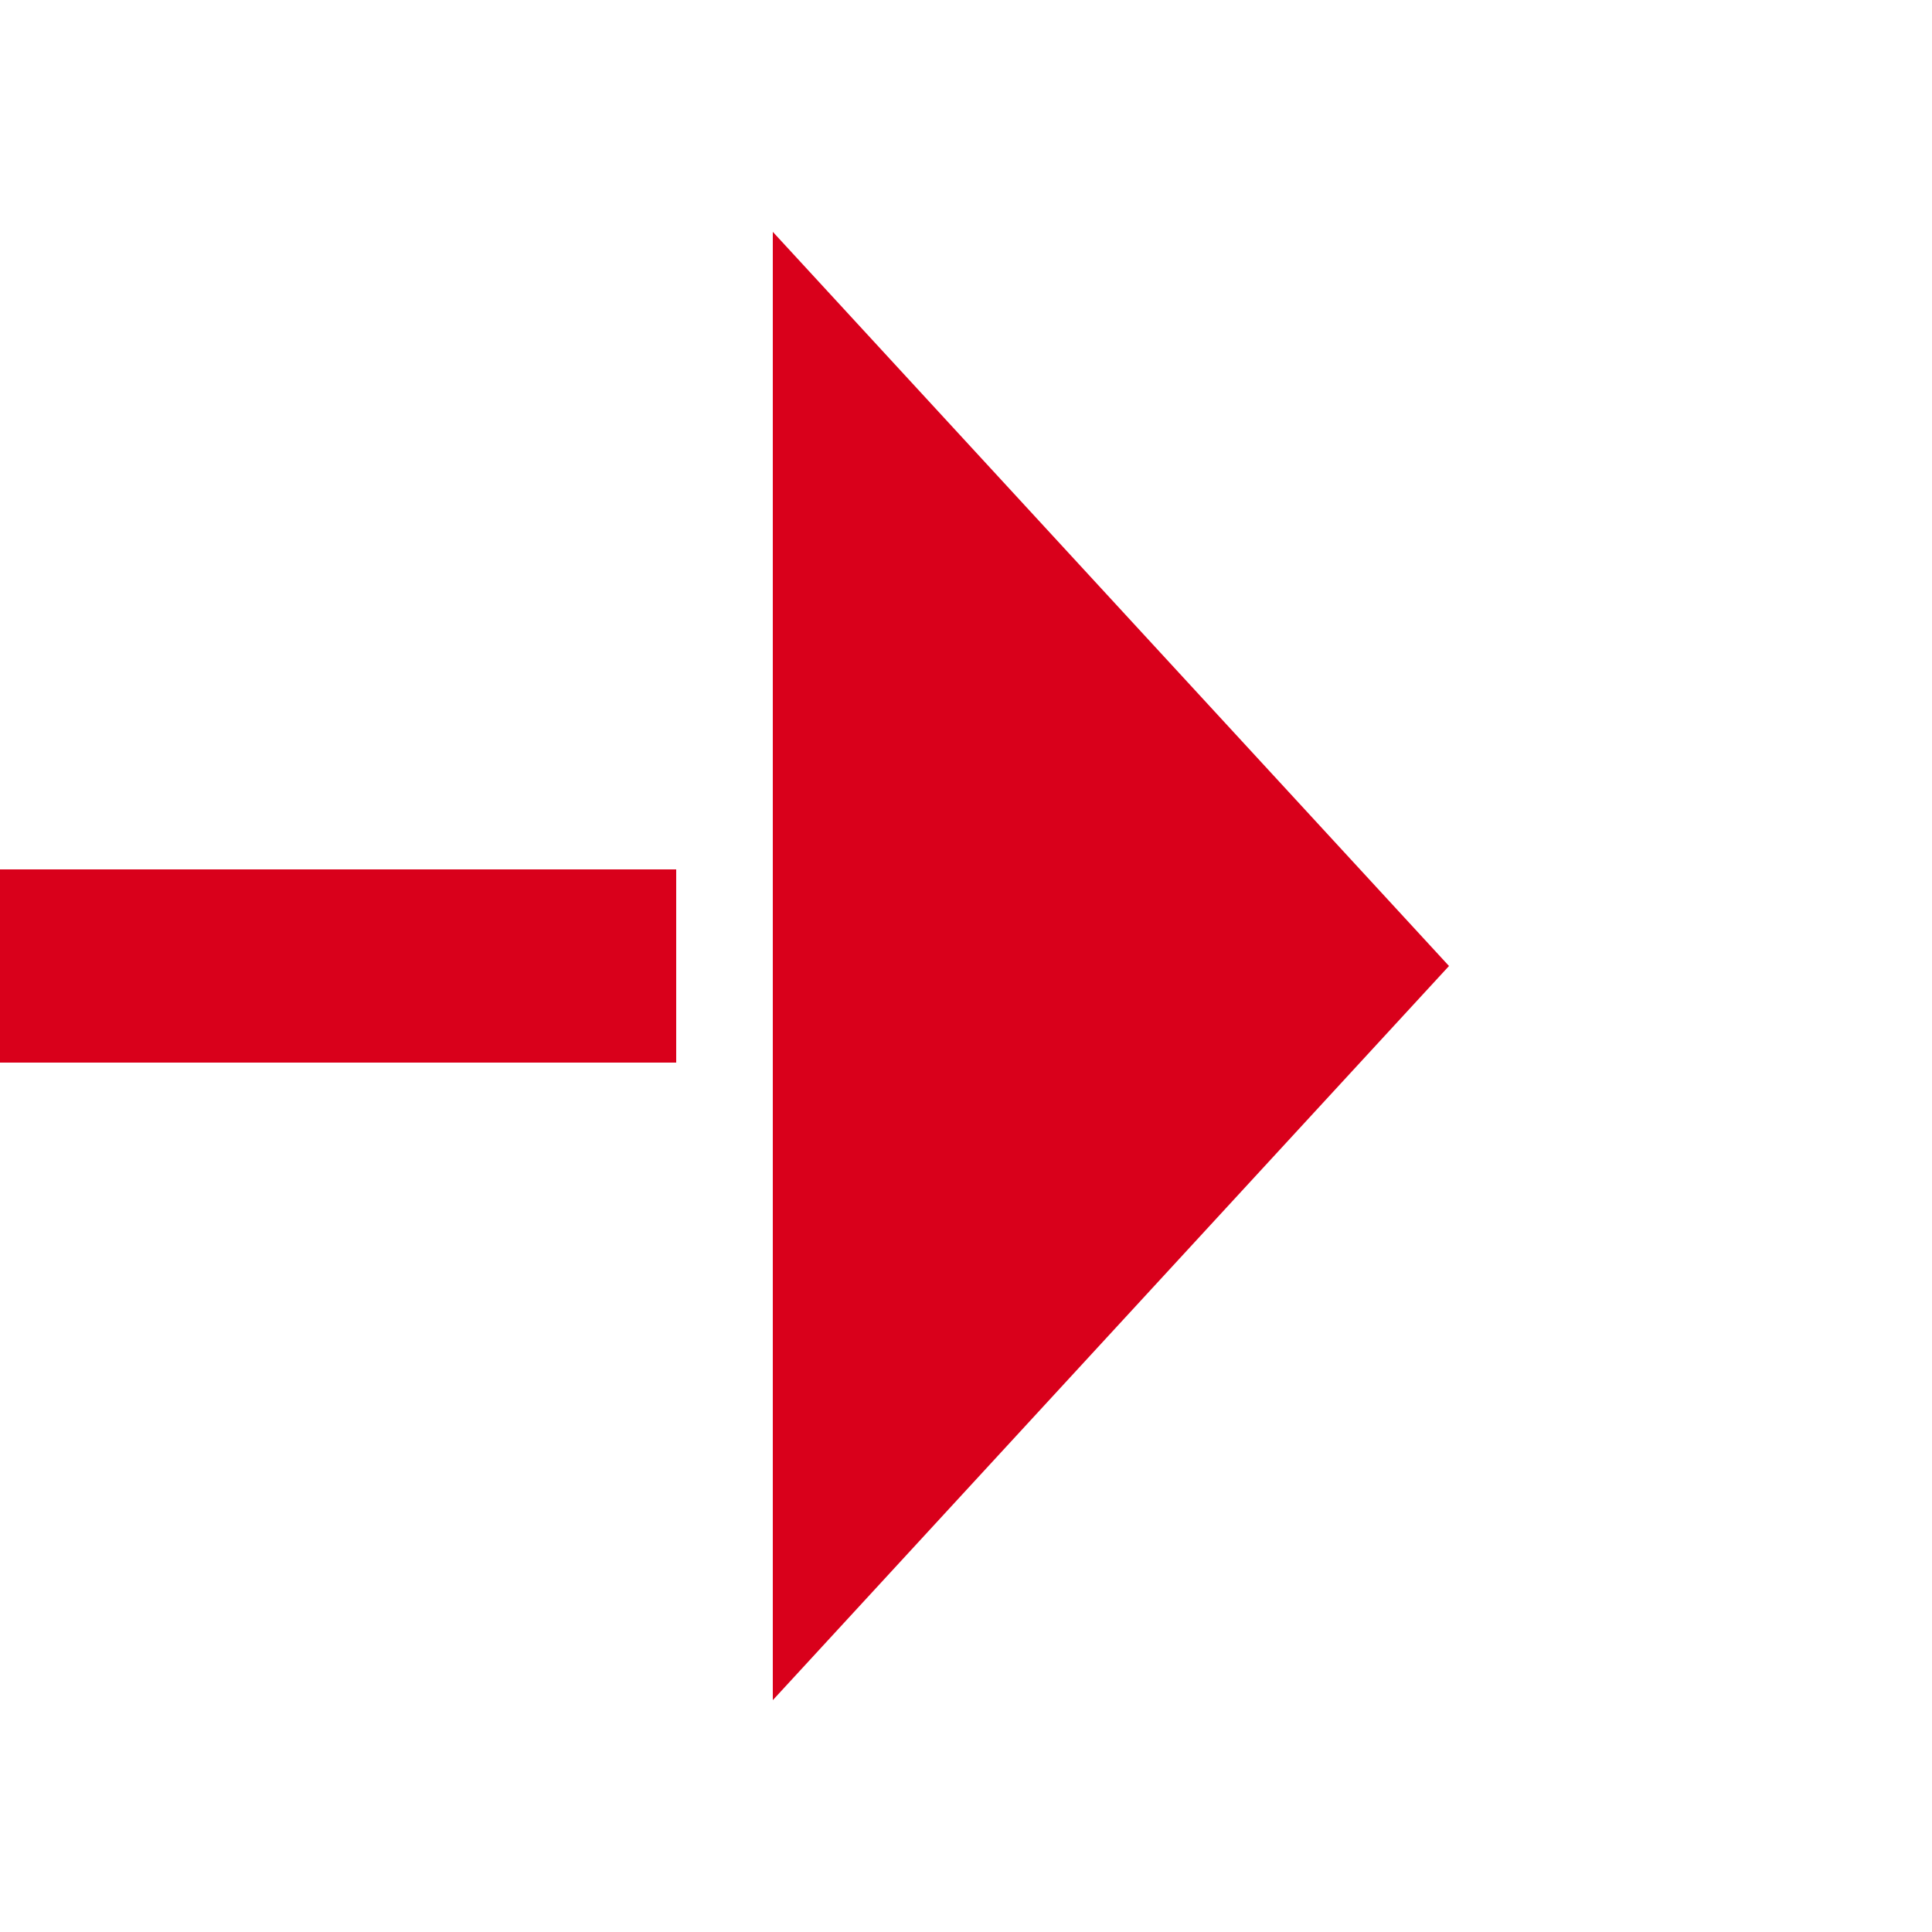
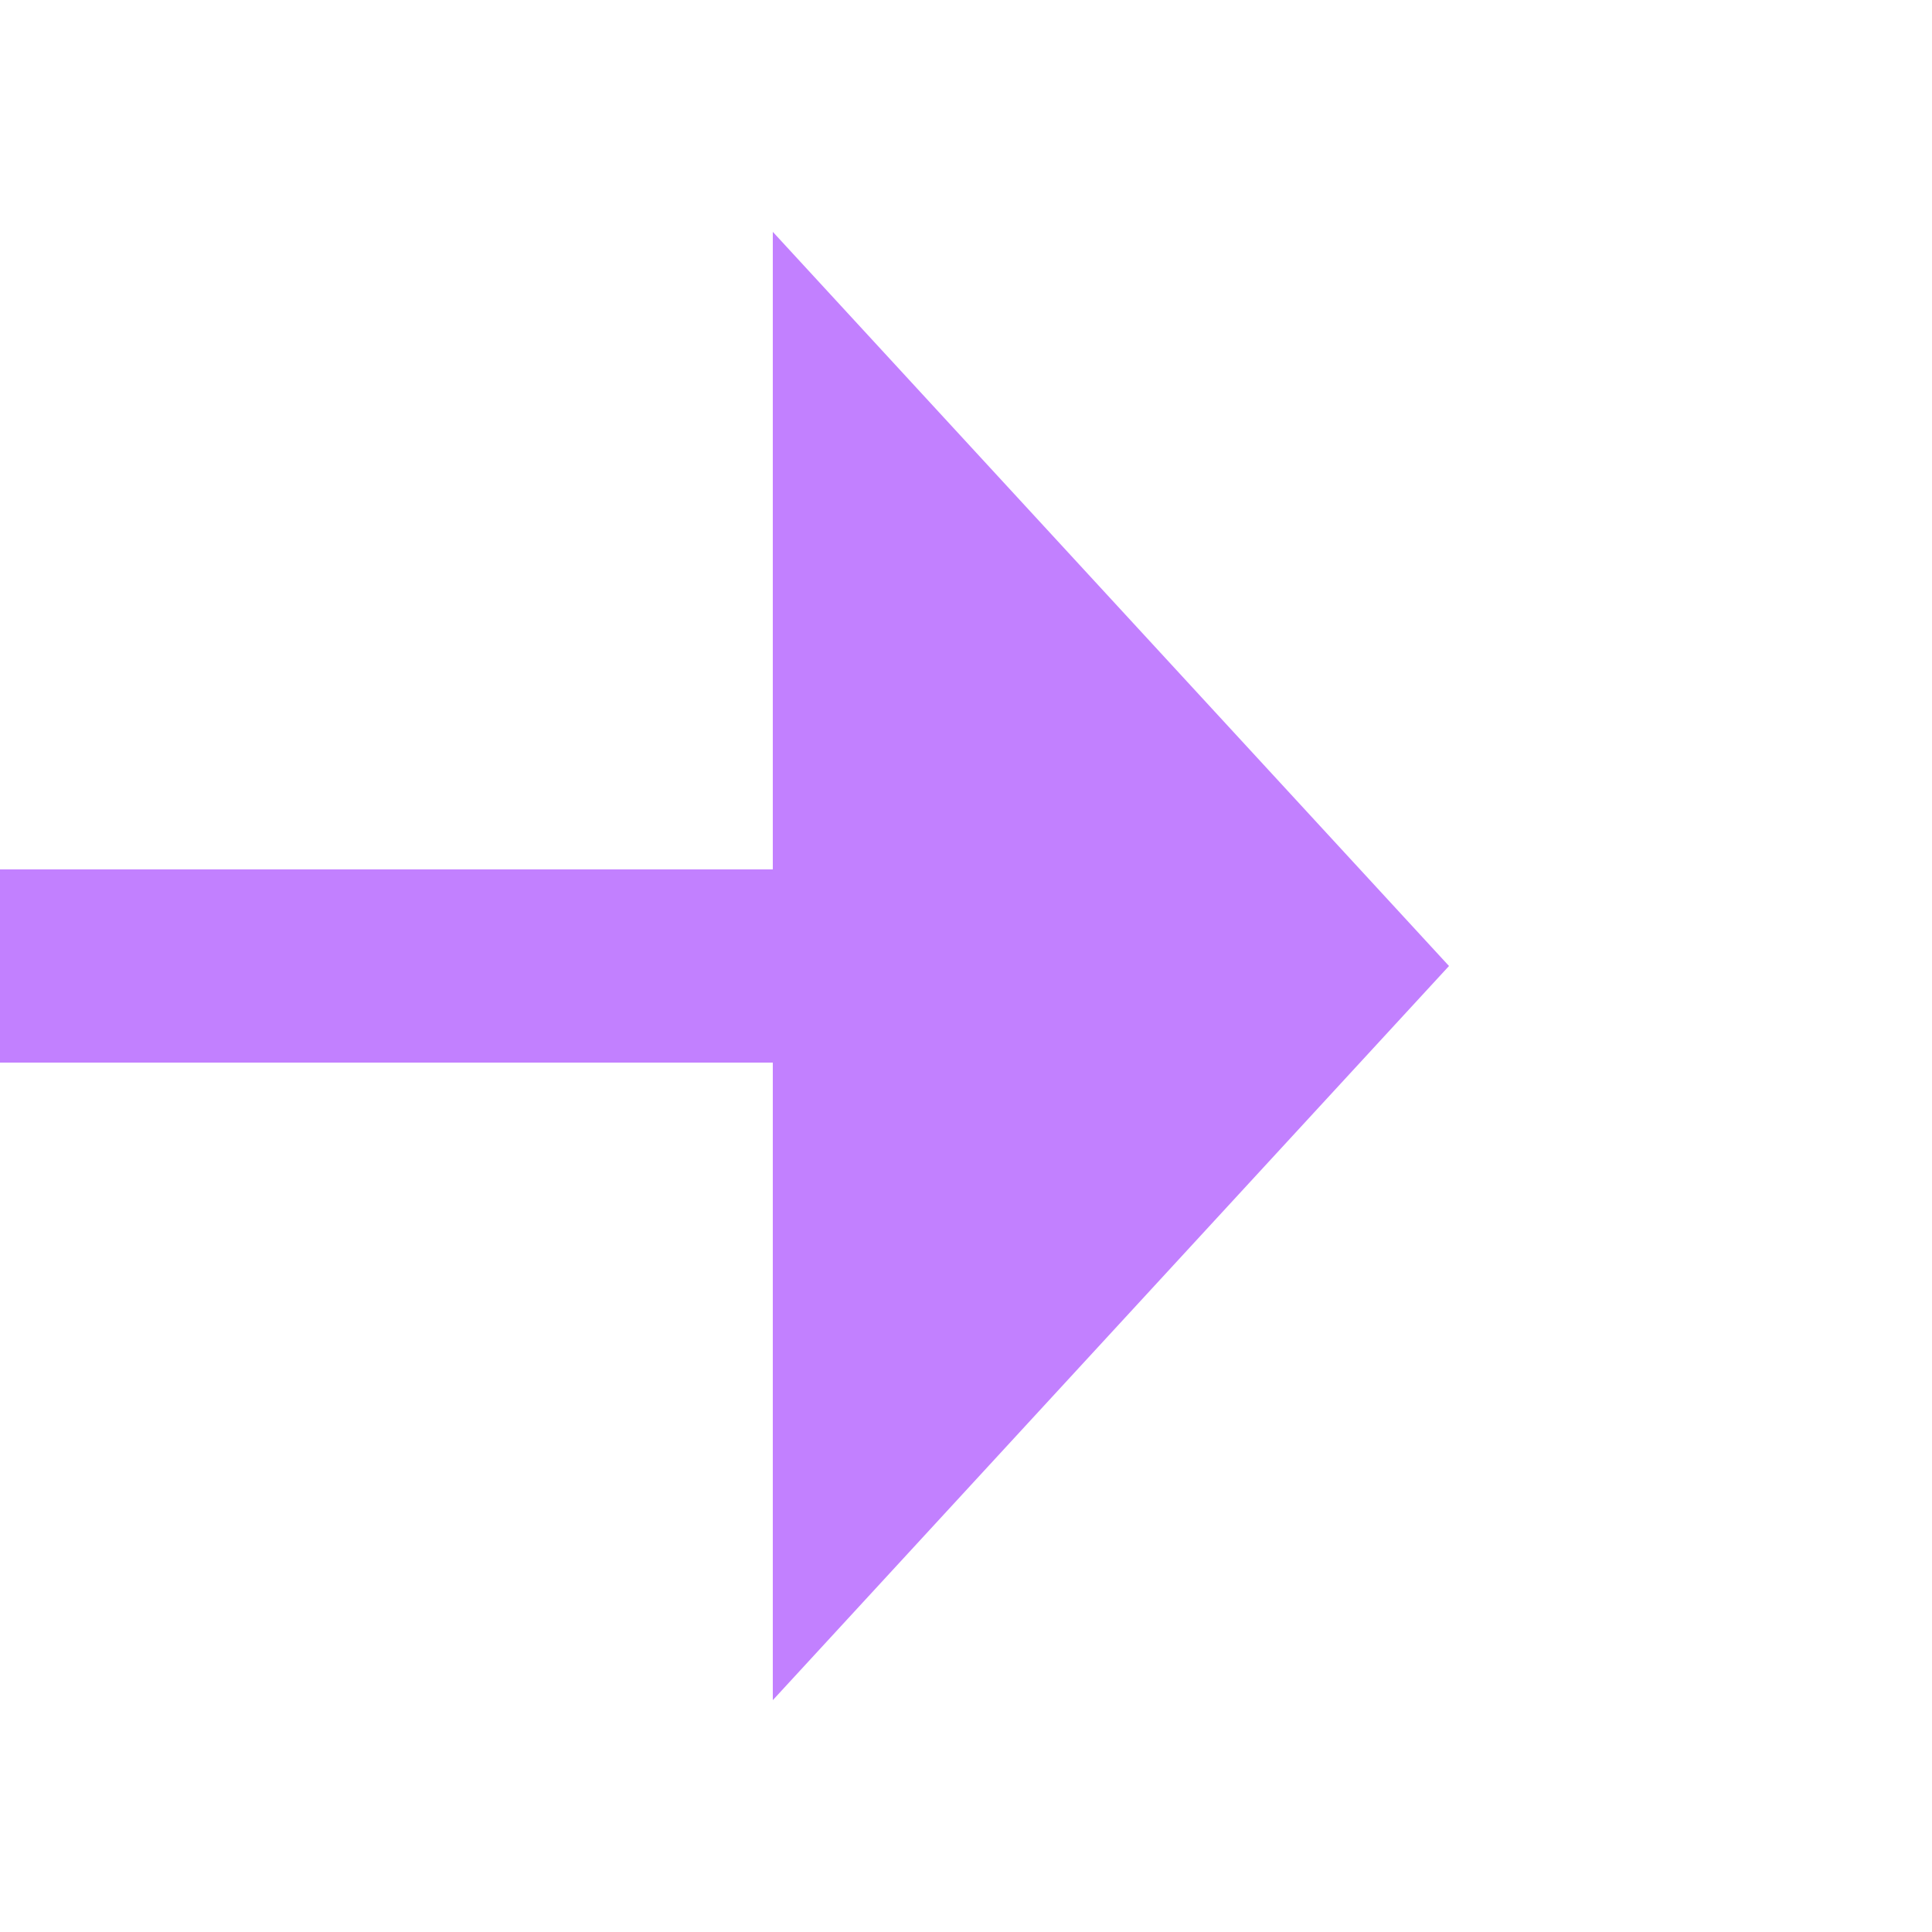
- <svg xmlns="http://www.w3.org/2000/svg" version="1.1" width="20px" height="20px" preserveAspectRatio="xMinYMid meet" viewBox="4435 789  20 18">
-   <path d="M 4294 694  L 4372 694  L 4372 798  L 4444 798  " stroke-width="2" stroke-dasharray="18,8" stroke="#d9001b" fill="none" />
-   <path d="M 4443 805.6  L 4450 798  L 4443 790.4  L 4443 805.6  Z " fill-rule="nonzero" fill="#d9001b" stroke="none" />
+ <svg xmlns="http://www.w3.org/2000/svg" version="1.1" width="20px" height="20px" preserveAspectRatio="xMinYMid meet" viewBox="4746 650  20 18">
+   <path d="M 4590 798  L 4670 798  L 4670 659  L 4755 659  " stroke-width="2" stroke-dasharray="18,8" stroke="#c280ff" fill="none" />
+   <path d="M 4754 666.6  L 4761 659  L 4754 651.4  L 4754 666.6  Z " fill-rule="nonzero" fill="#c280ff" stroke="none" />
</svg>
